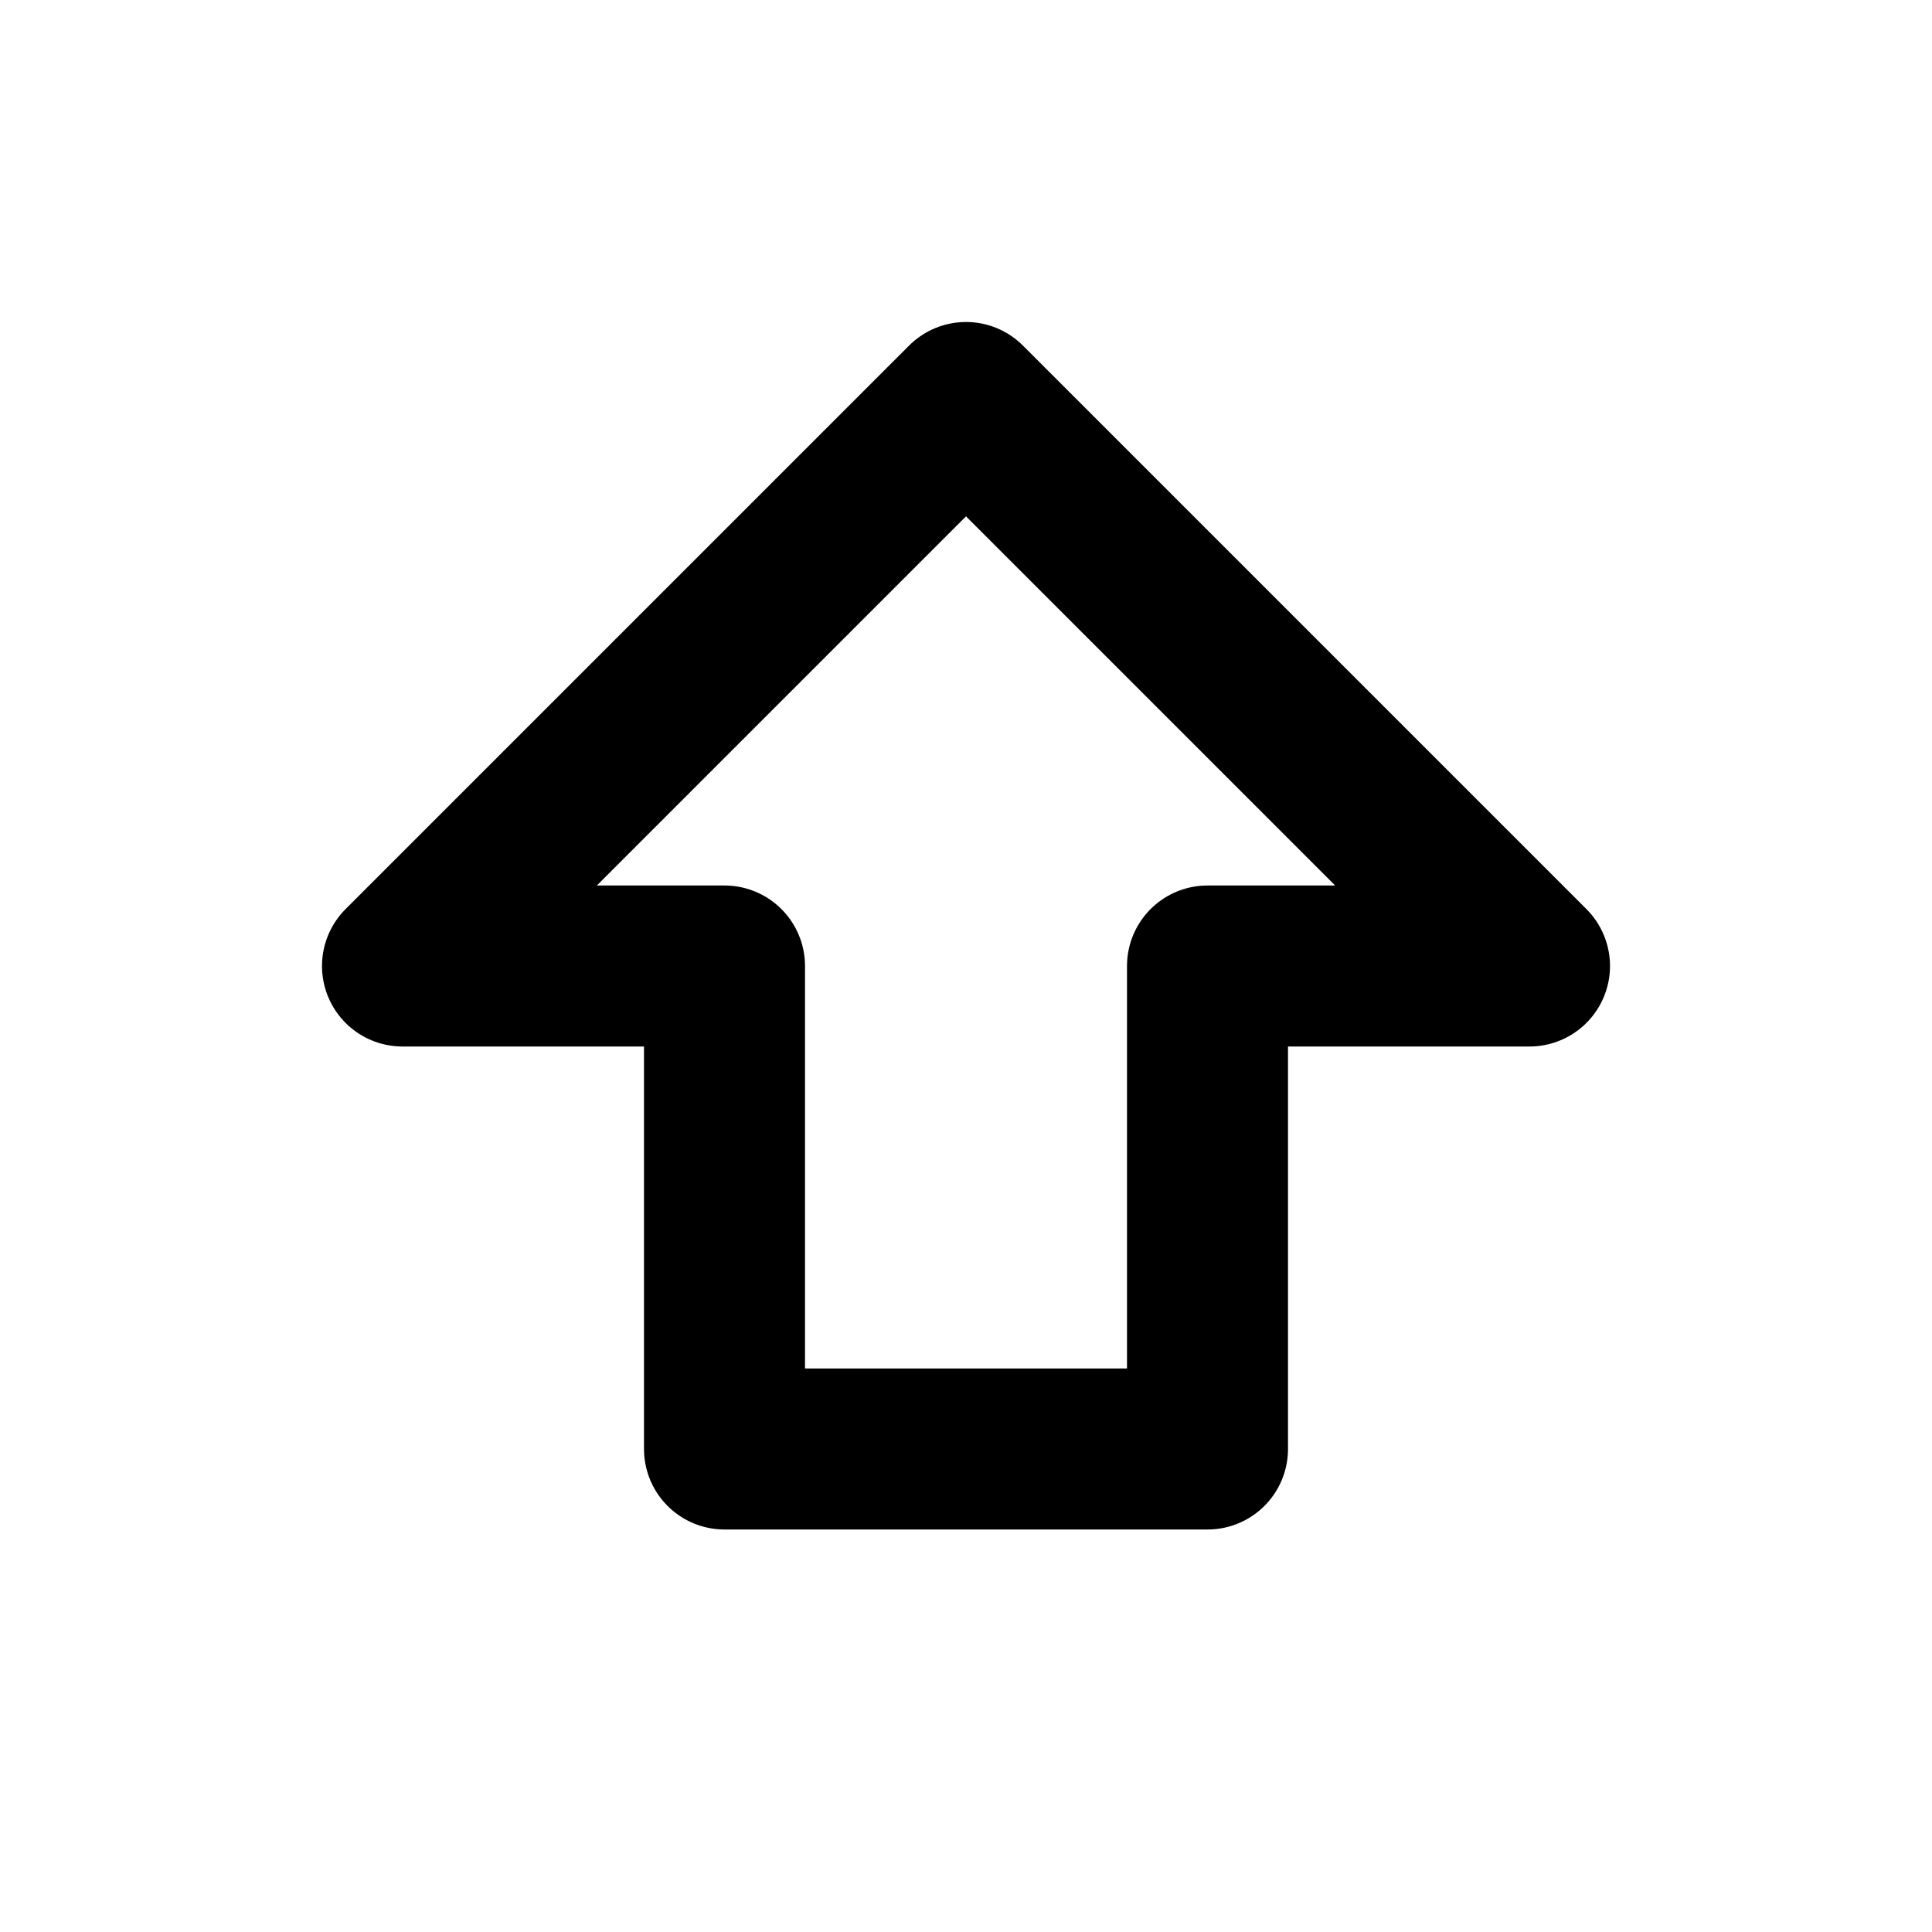
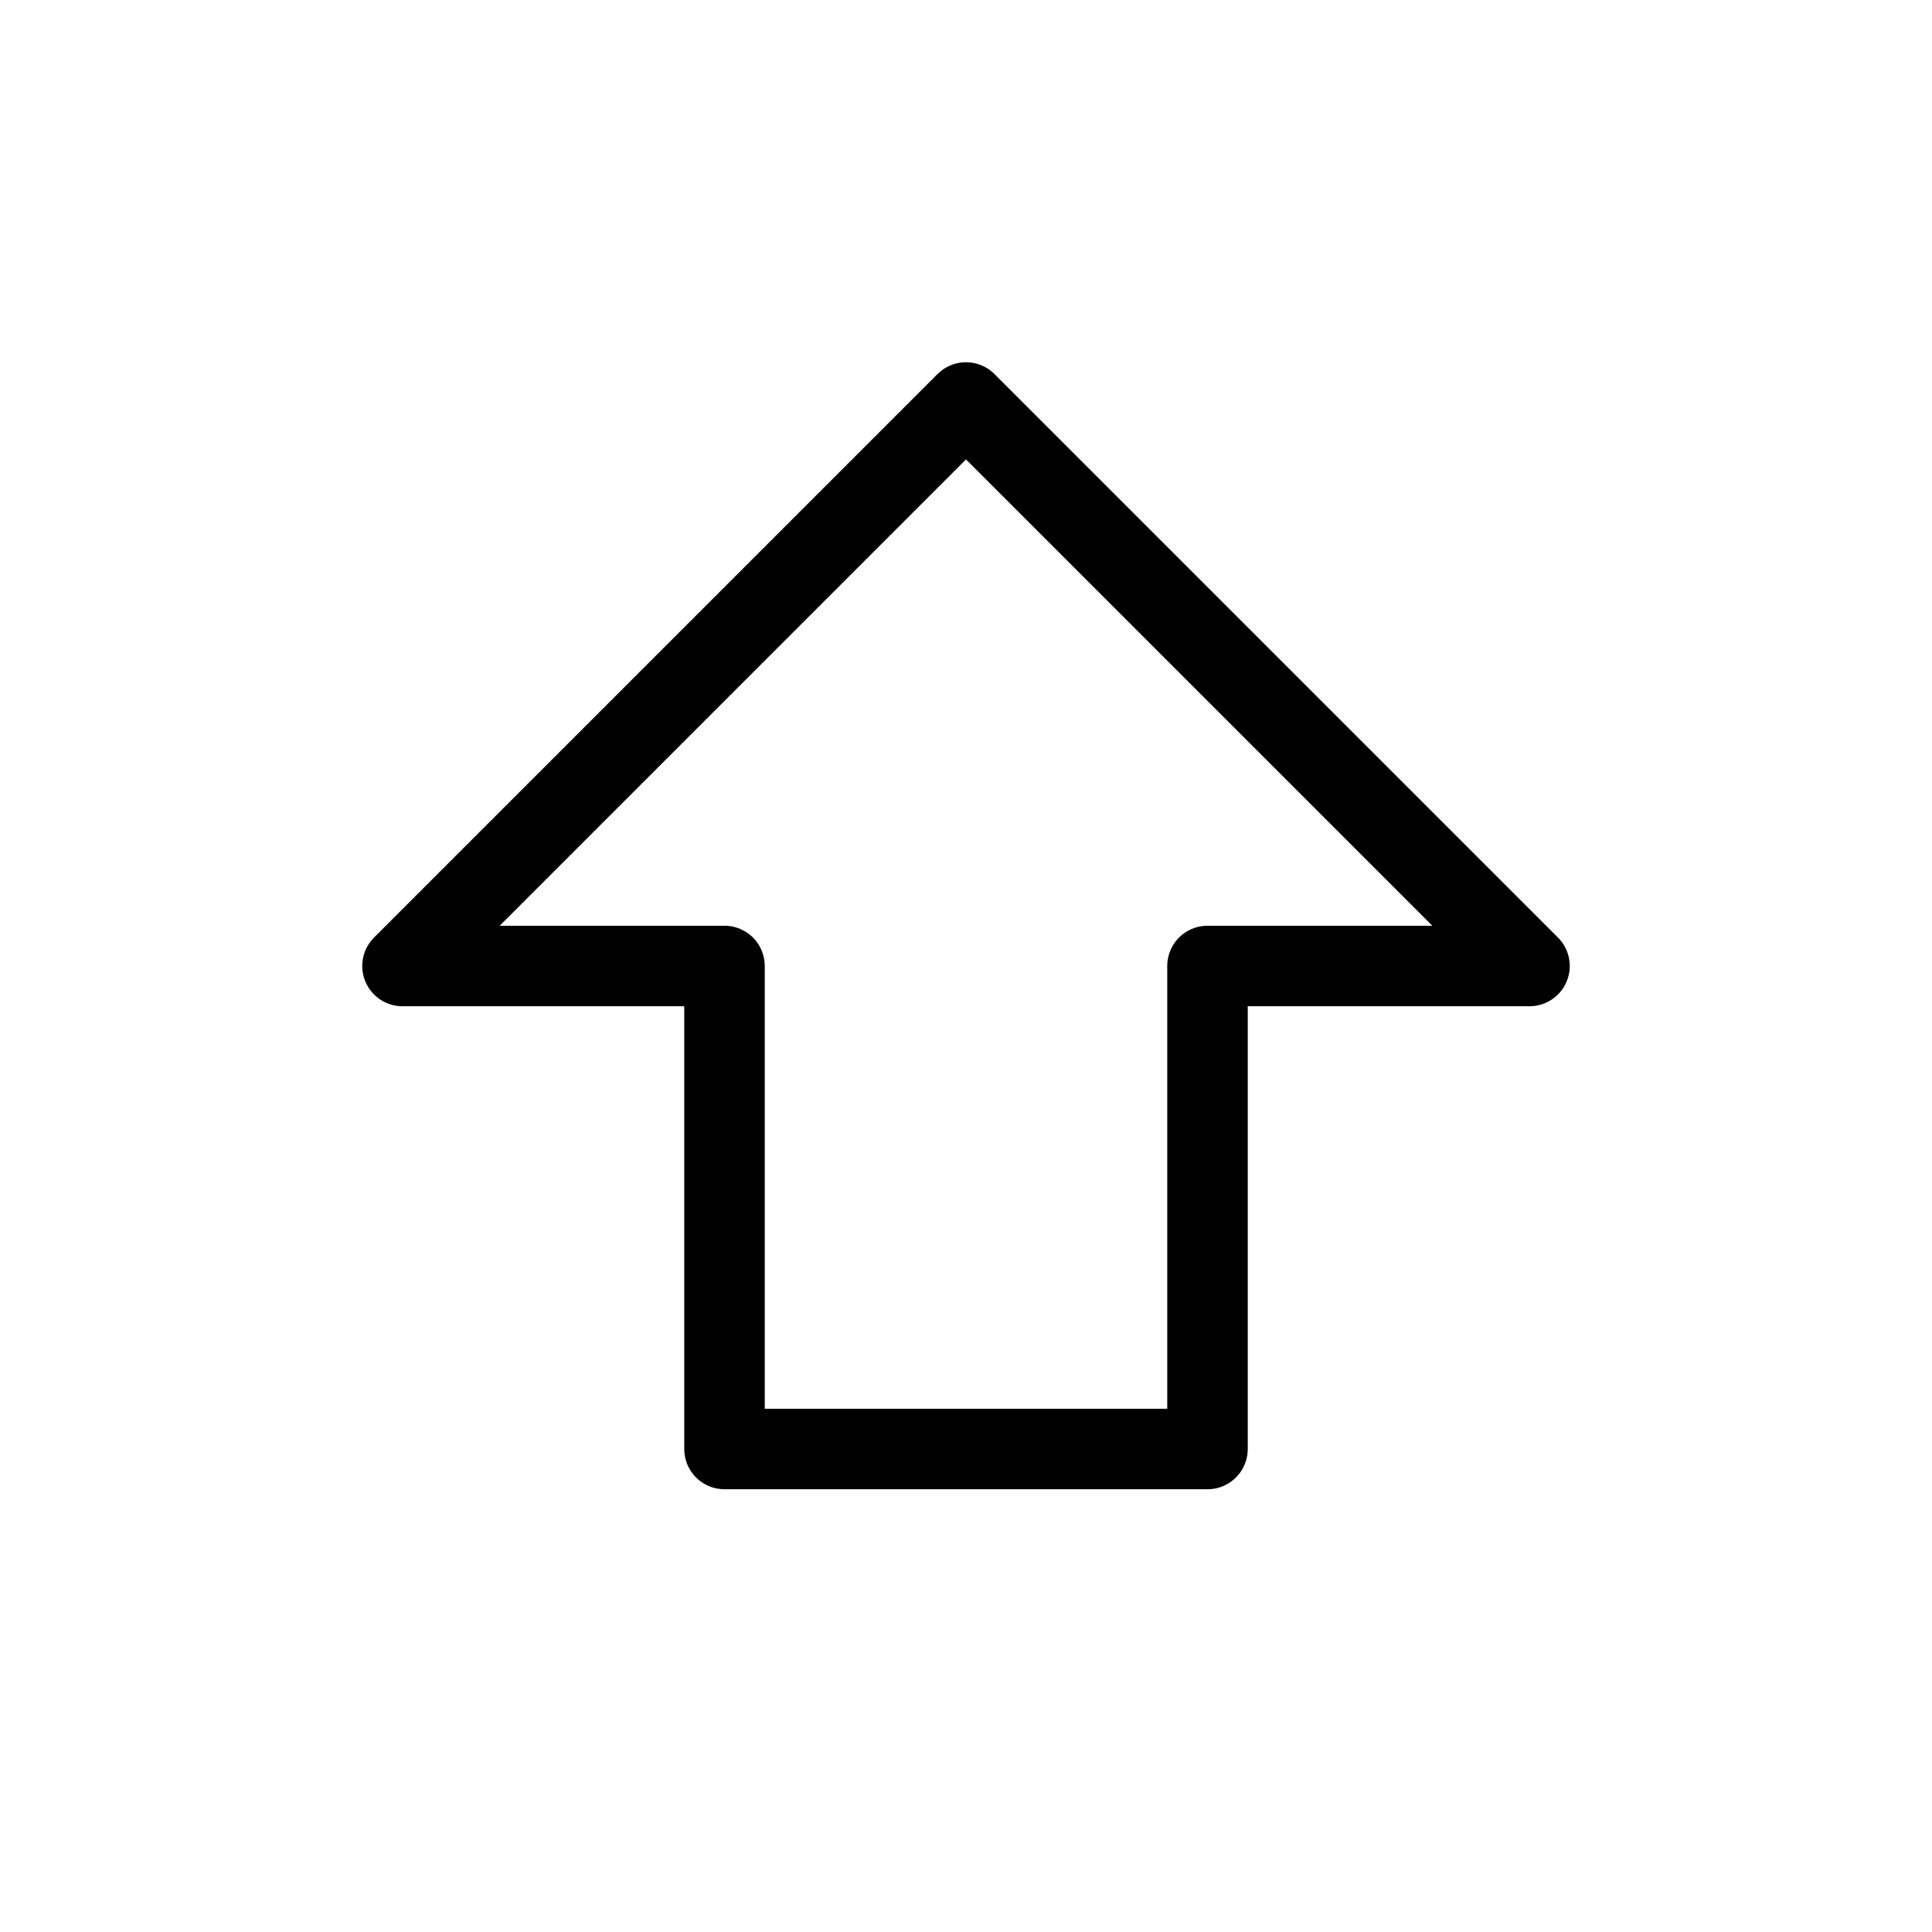
- <svg xmlns="http://www.w3.org/2000/svg" width="24" height="24" viewBox="0 0 24 24" fill="none" stroke="currentColor" stroke-width="2" stroke-linecap="round" stroke-linejoin="round" class="lucide lucide-arrow-big-up">
+ <svg xmlns="http://www.w3.org/2000/svg" width="24" height="24" viewBox="0 0 24 24" fill="none" stroke="currentColor" stroke-width="1" stroke-linecap="round" stroke-linejoin="round" class="lucide lucide-arrow-big-up">
  <path d="M9 18v-6H5l7-7 7 7h-4v6H9z" />
</svg>
